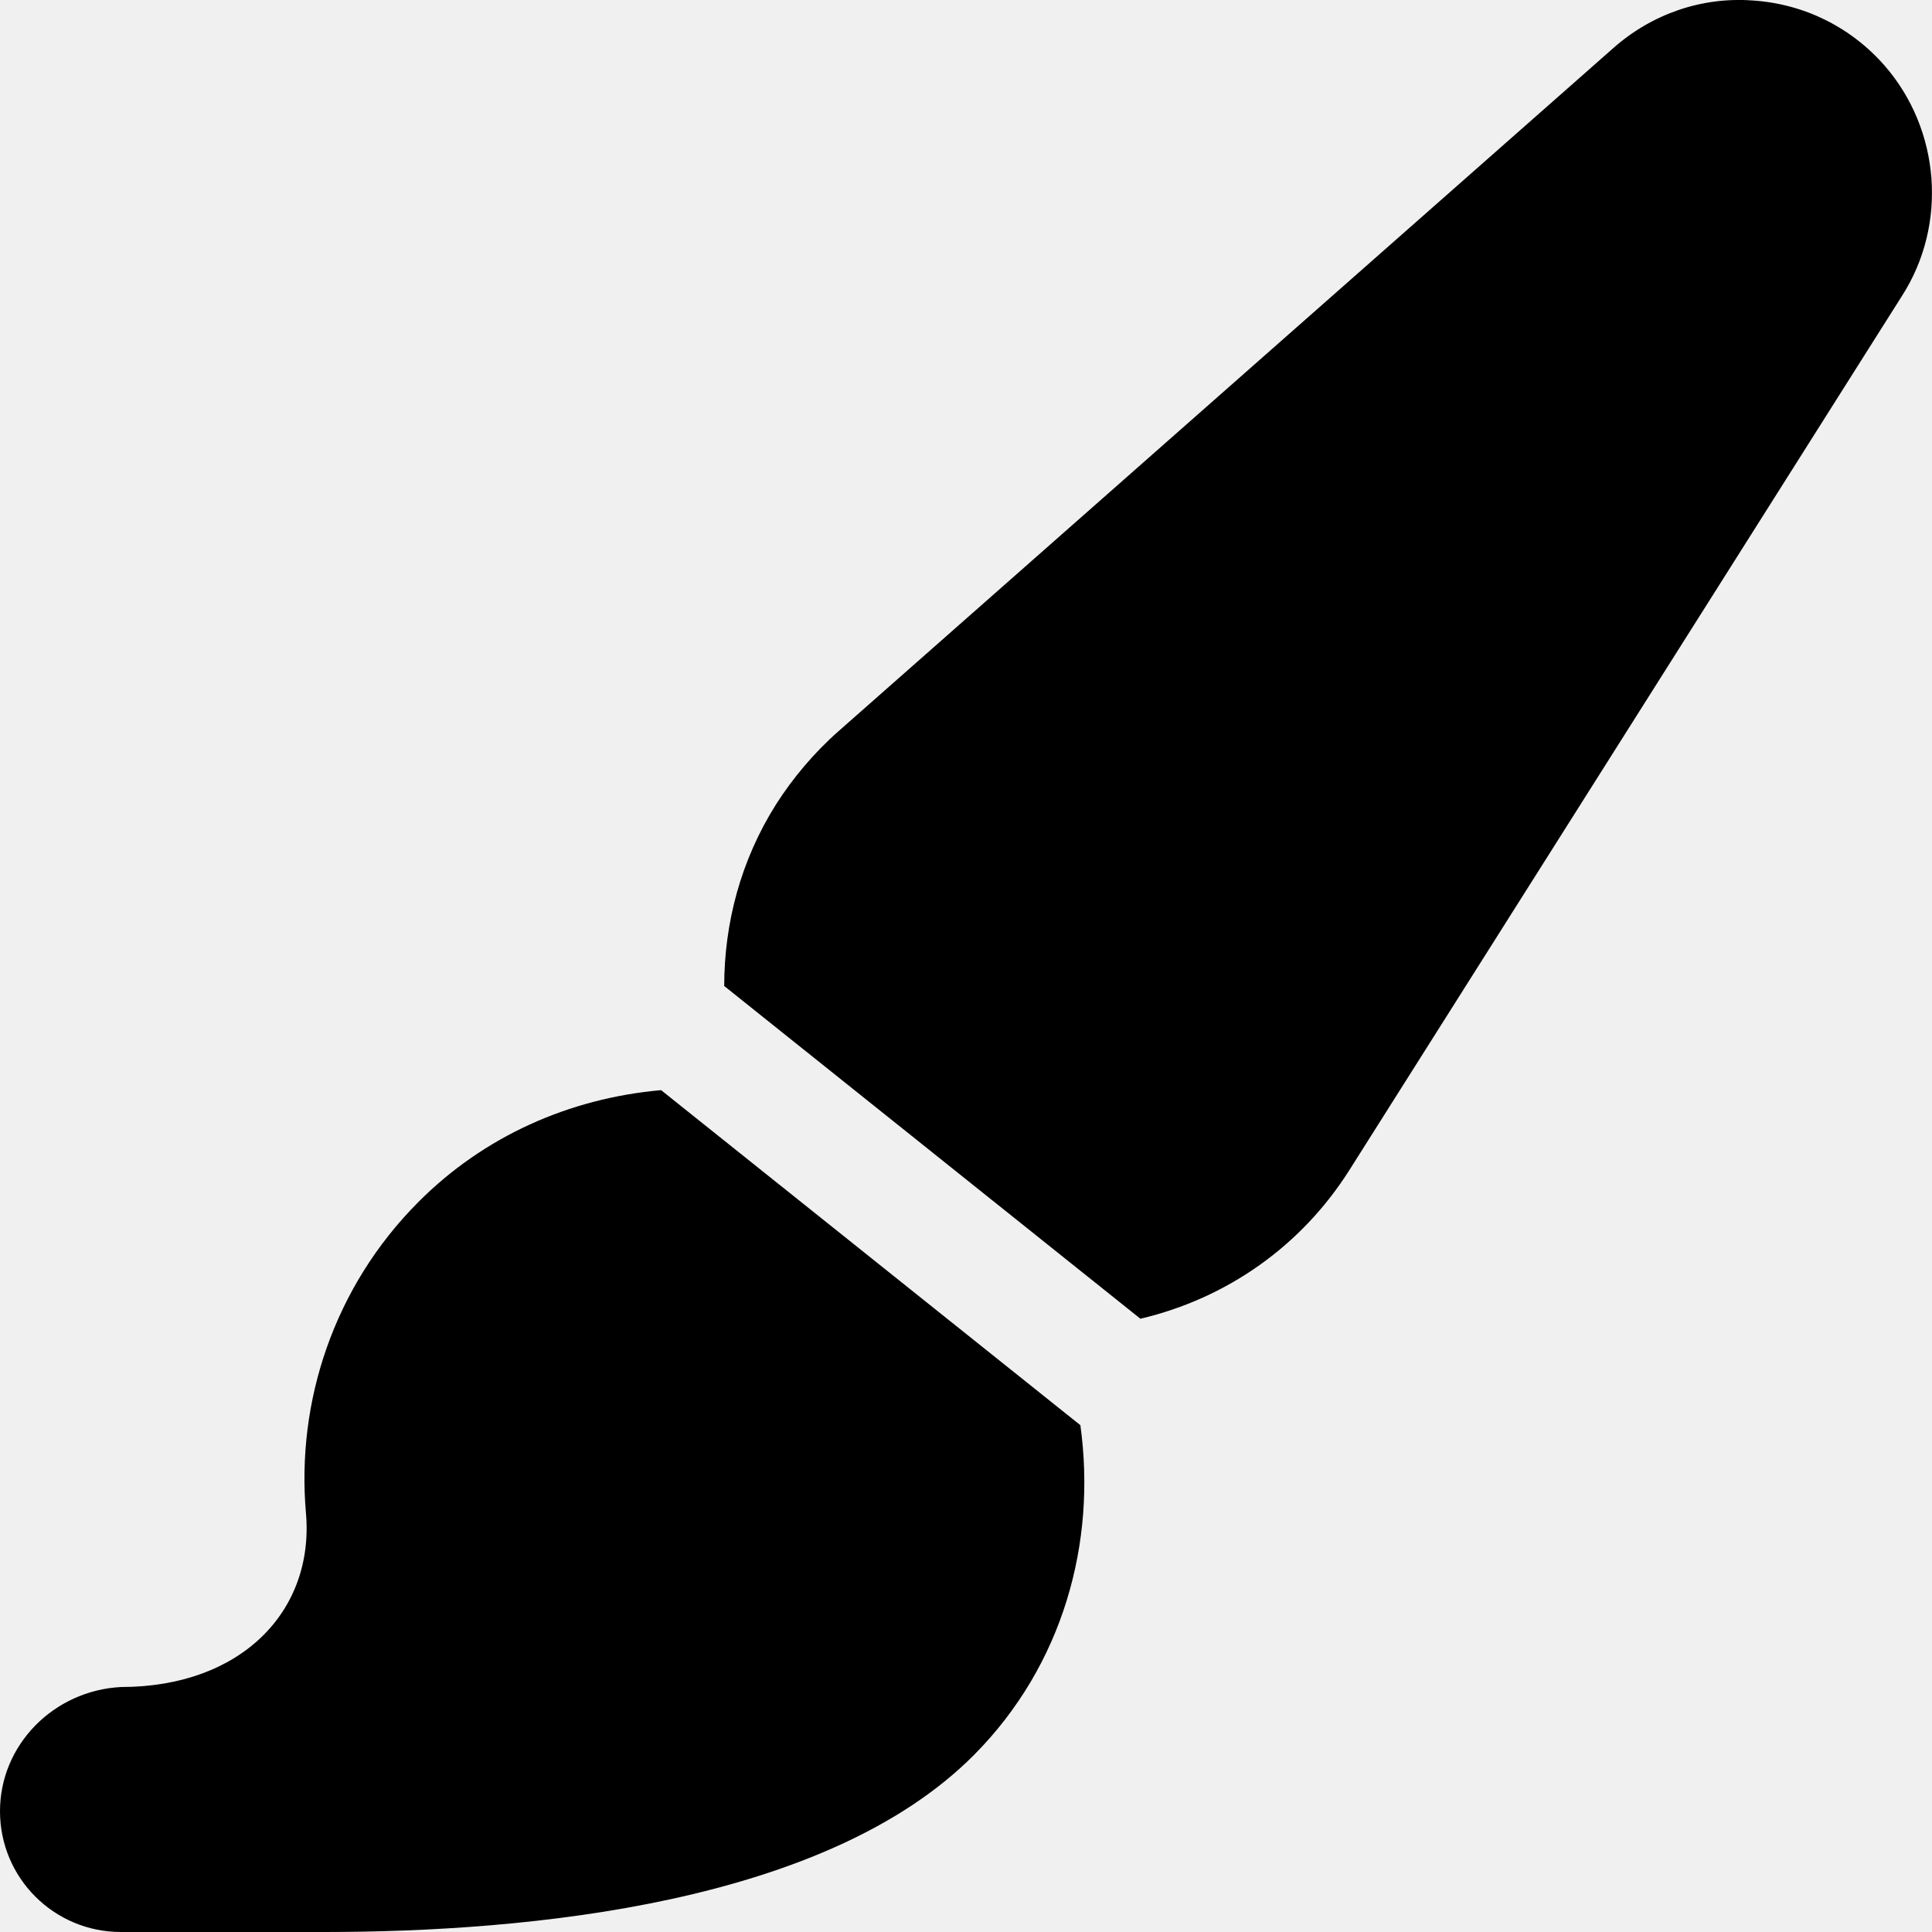
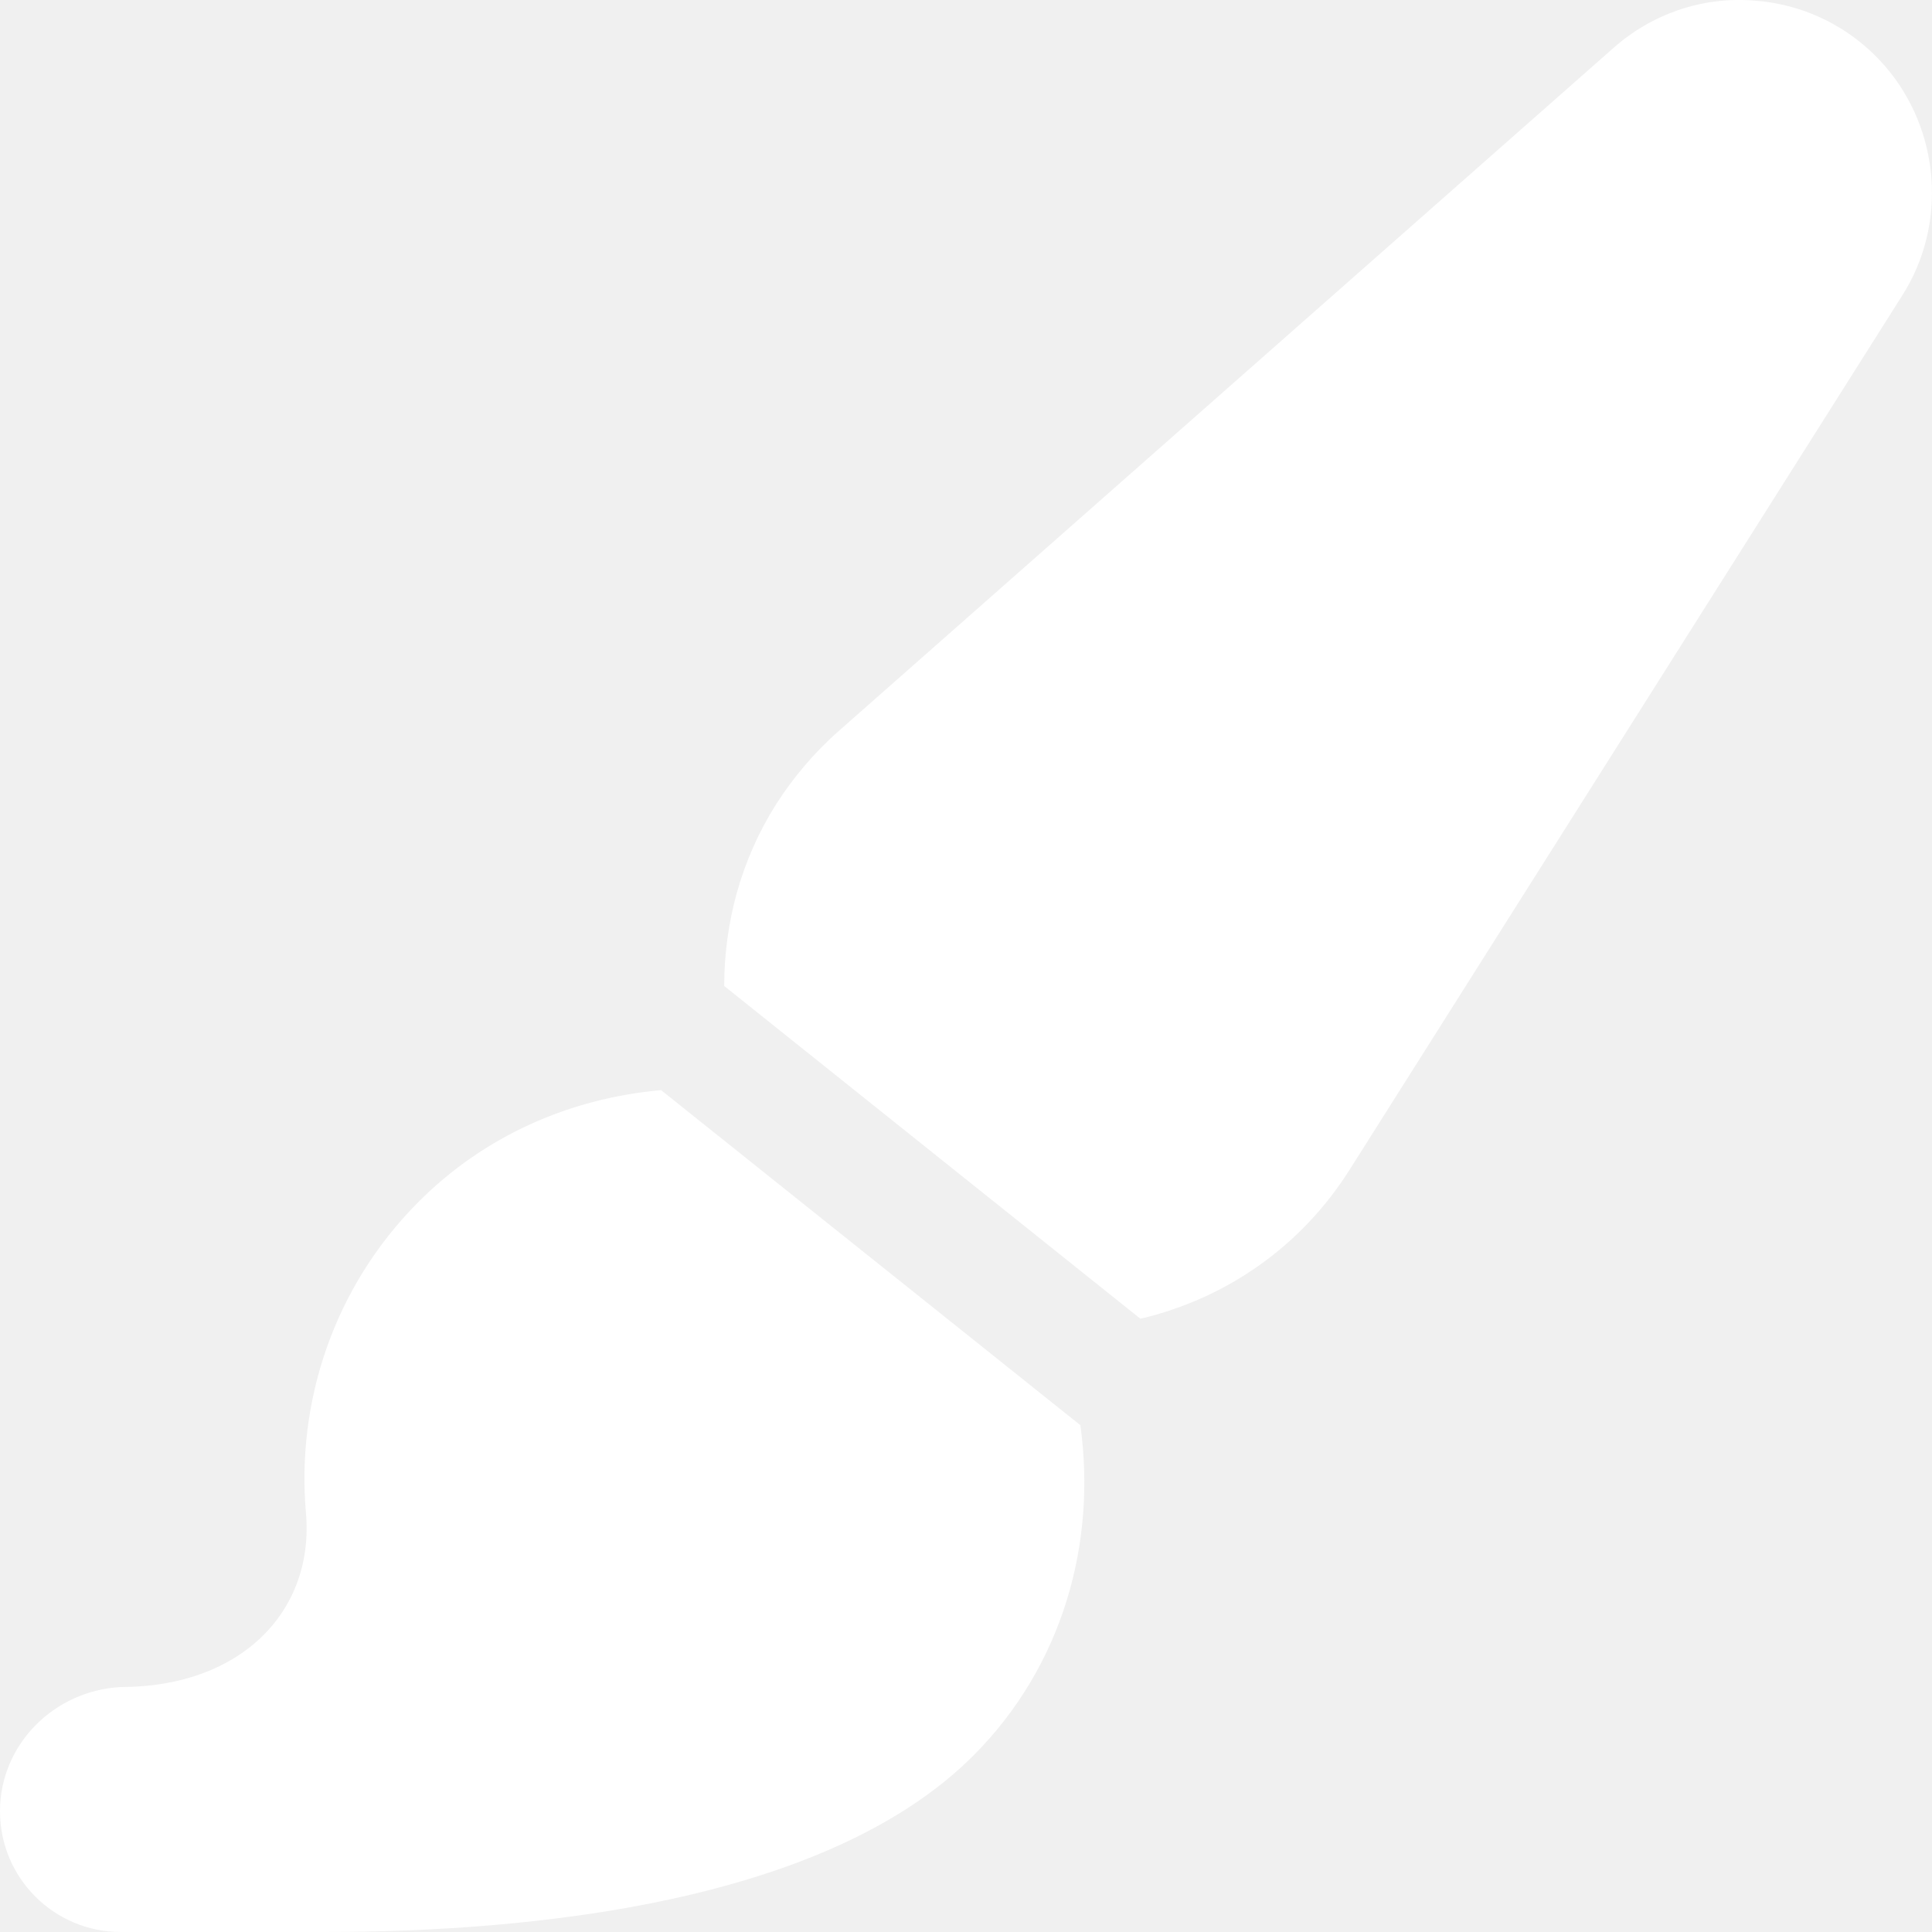
<svg xmlns="http://www.w3.org/2000/svg" aria-hidden="true" focusable="false" data-prefix="fas" data-icon="paint-brush" class="svg-inline--fa fa-paint-brush" role="img" viewBox="0 0 512 512">
-   <path fill="currentColor" d="M175.2 288.9c-24.31 2.156-46.98 12.2-64.38 29.7c-22.4 22.51-32.32 52.9-29.74 82.38c2.254 25.82-16.99 46.1-49.03 46.1C14.34 448 0 462.3 0 480C0 497.7 14.34 512 32.04 512h53.78c54.59 0 133.2-7.568 172.3-46.92c23.67-23.82 32.49-56.36 28.19-87.39L175.2 288.9zM499.5 17.46c-8.979-10.28-21.4-16.44-35.01-17.33c-13.55-1-26.72 3.578-36.92 12.59L222.3 193.7C215.8 199.4 210.1 206.2 205.7 213.1c-9.459 14.95-13.76 31.67-13.78 48.2l110.3 88.18c23.03-5.436 42.71-19.34 55.41-39.44l146.4-231.6C516.2 59.49 514.2 34.4 499.5 17.46z" />
+   <path fill="#ffffff" d="M175.2 288.9c-24.31 2.156-46.98 12.2-64.38 29.7c-22.4 22.51-32.32 52.9-29.74 82.38c2.254 25.82-16.99 46.1-49.03 46.1C14.34 448 0 462.3 0 480C0 497.7 14.34 512 32.04 512h53.78c54.59 0 133.2-7.568 172.3-46.92c23.67-23.82 32.49-56.36 28.19-87.39L175.2 288.9zM499.5 17.46c-8.979-10.28-21.4-16.44-35.01-17.33c-13.55-1-26.72 3.578-36.92 12.59L222.3 193.7C215.8 199.4 210.1 206.2 205.7 213.1c-9.459 14.95-13.76 31.67-13.78 48.2l110.3 88.18c23.03-5.436 42.71-19.34 55.41-39.44l146.4-231.6C516.2 59.49 514.2 34.4 499.5 17.46z" />
</svg>
